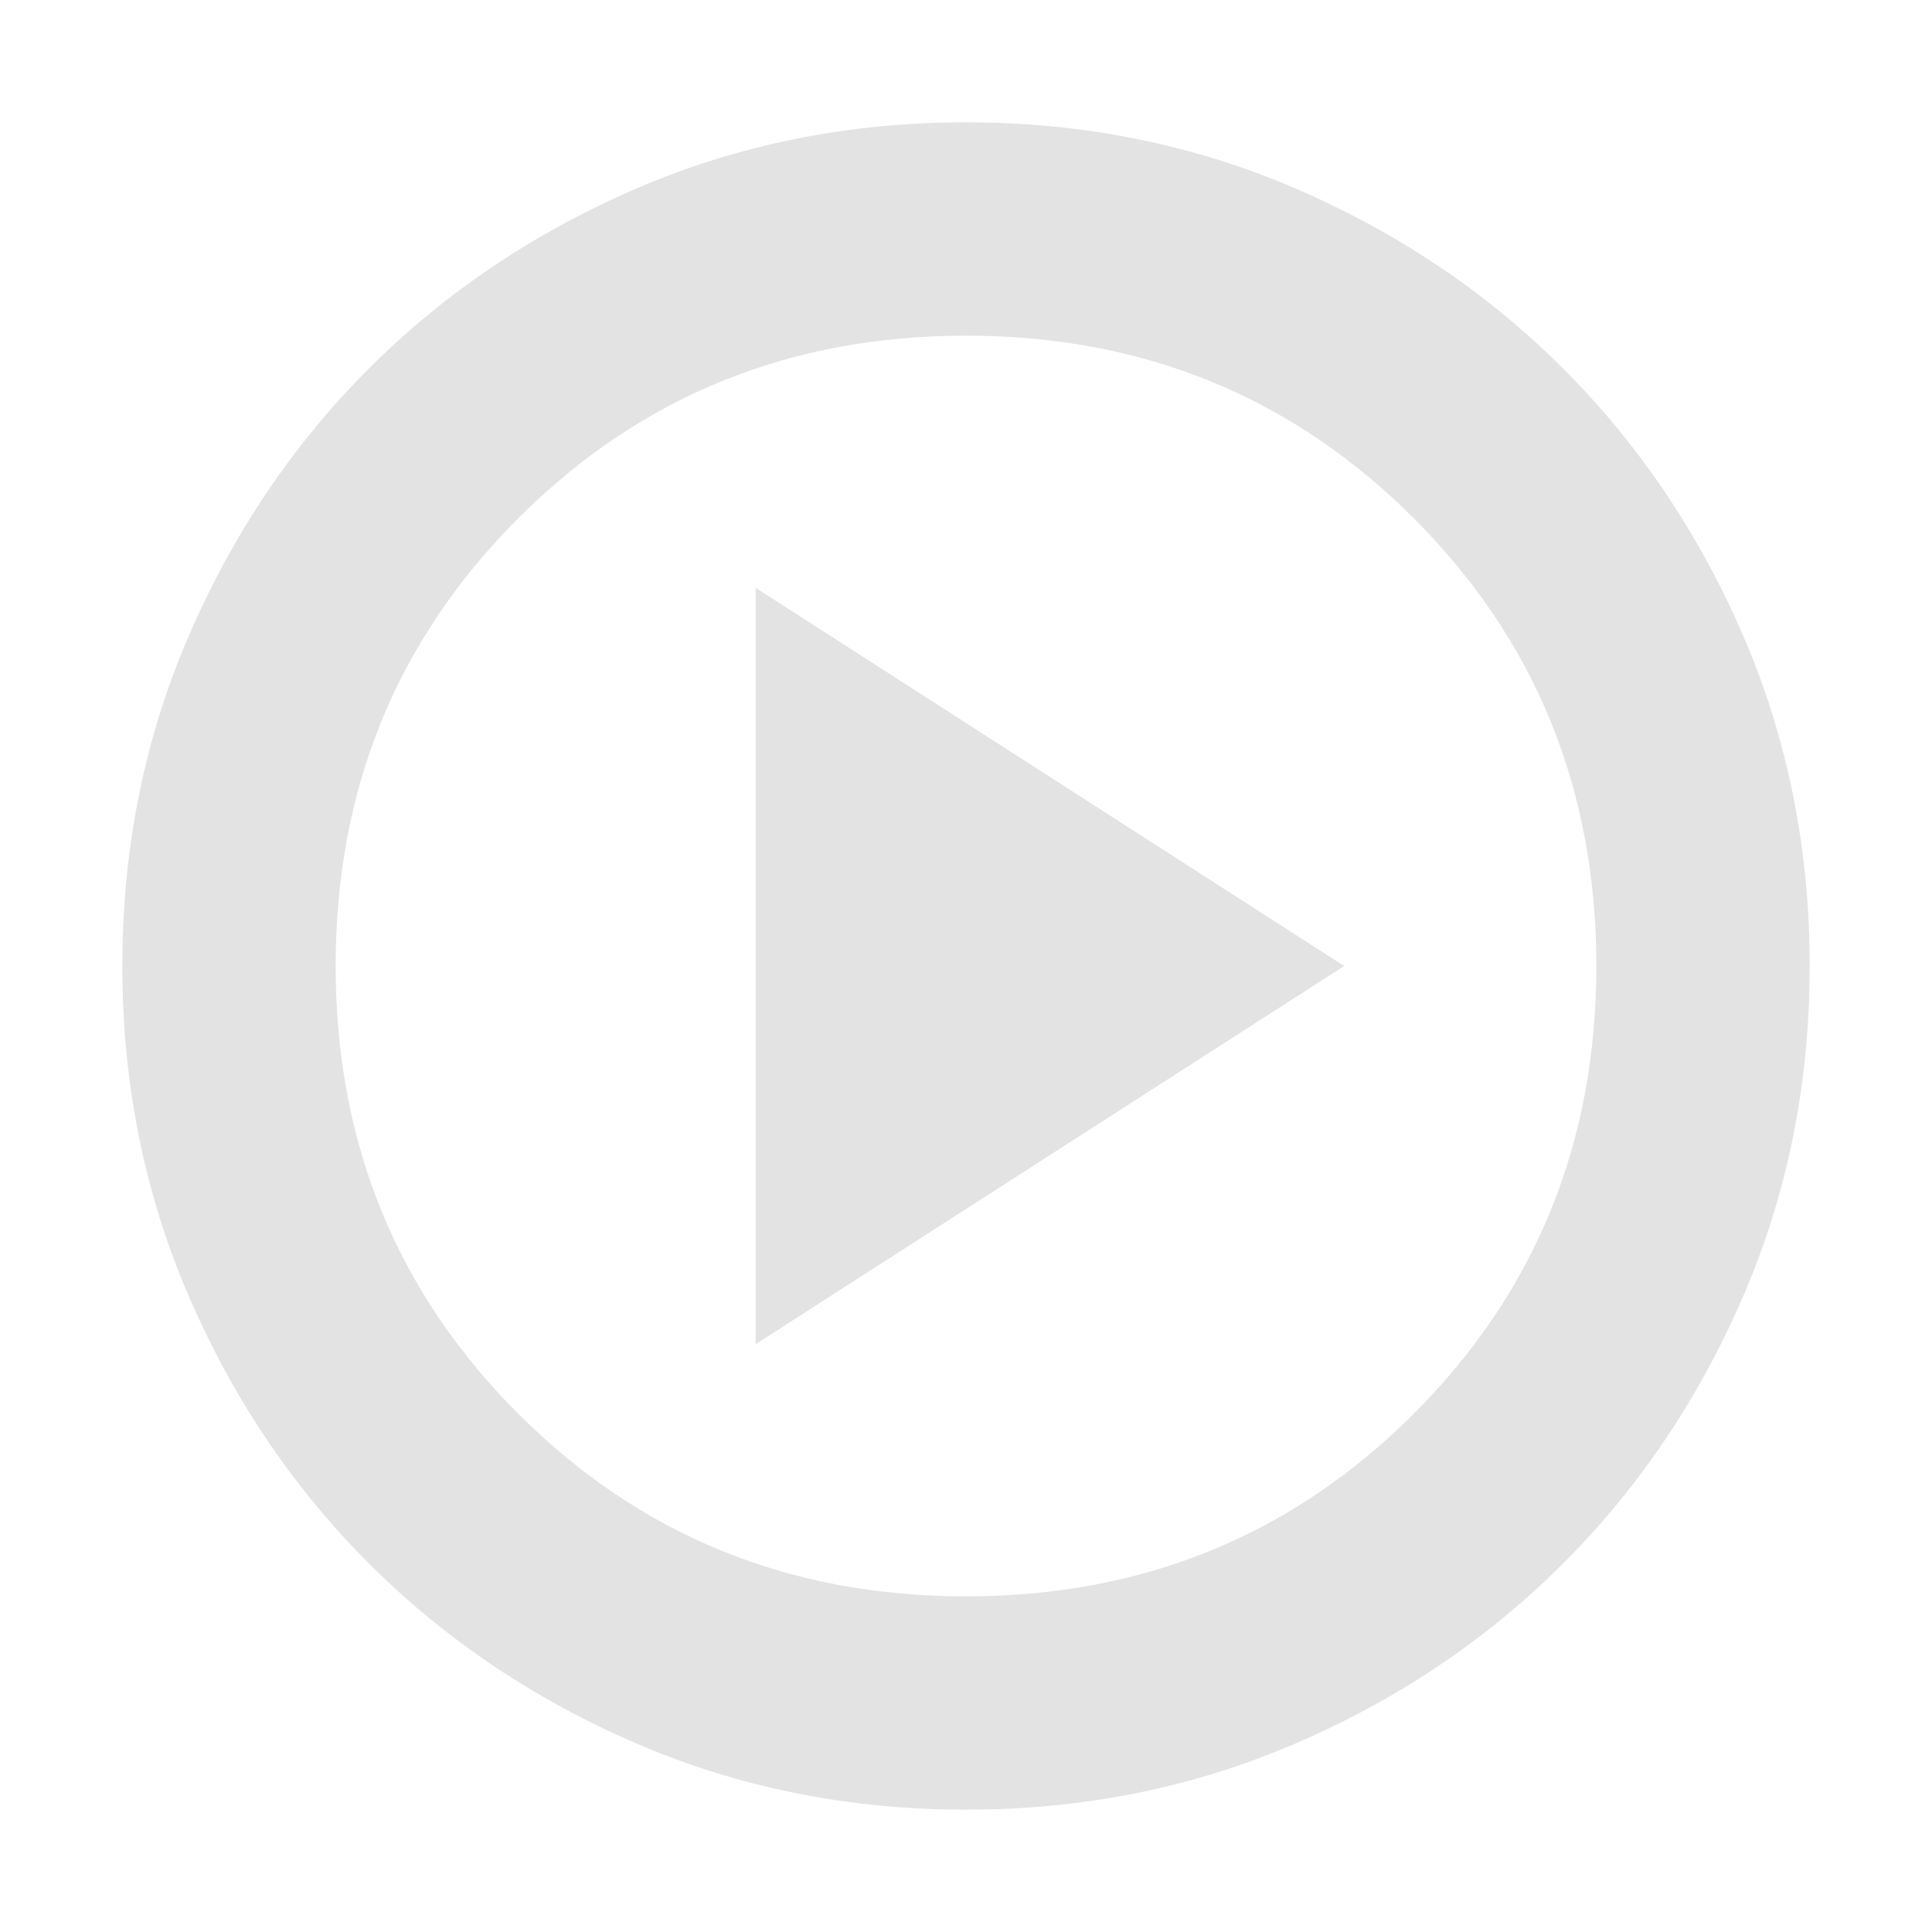
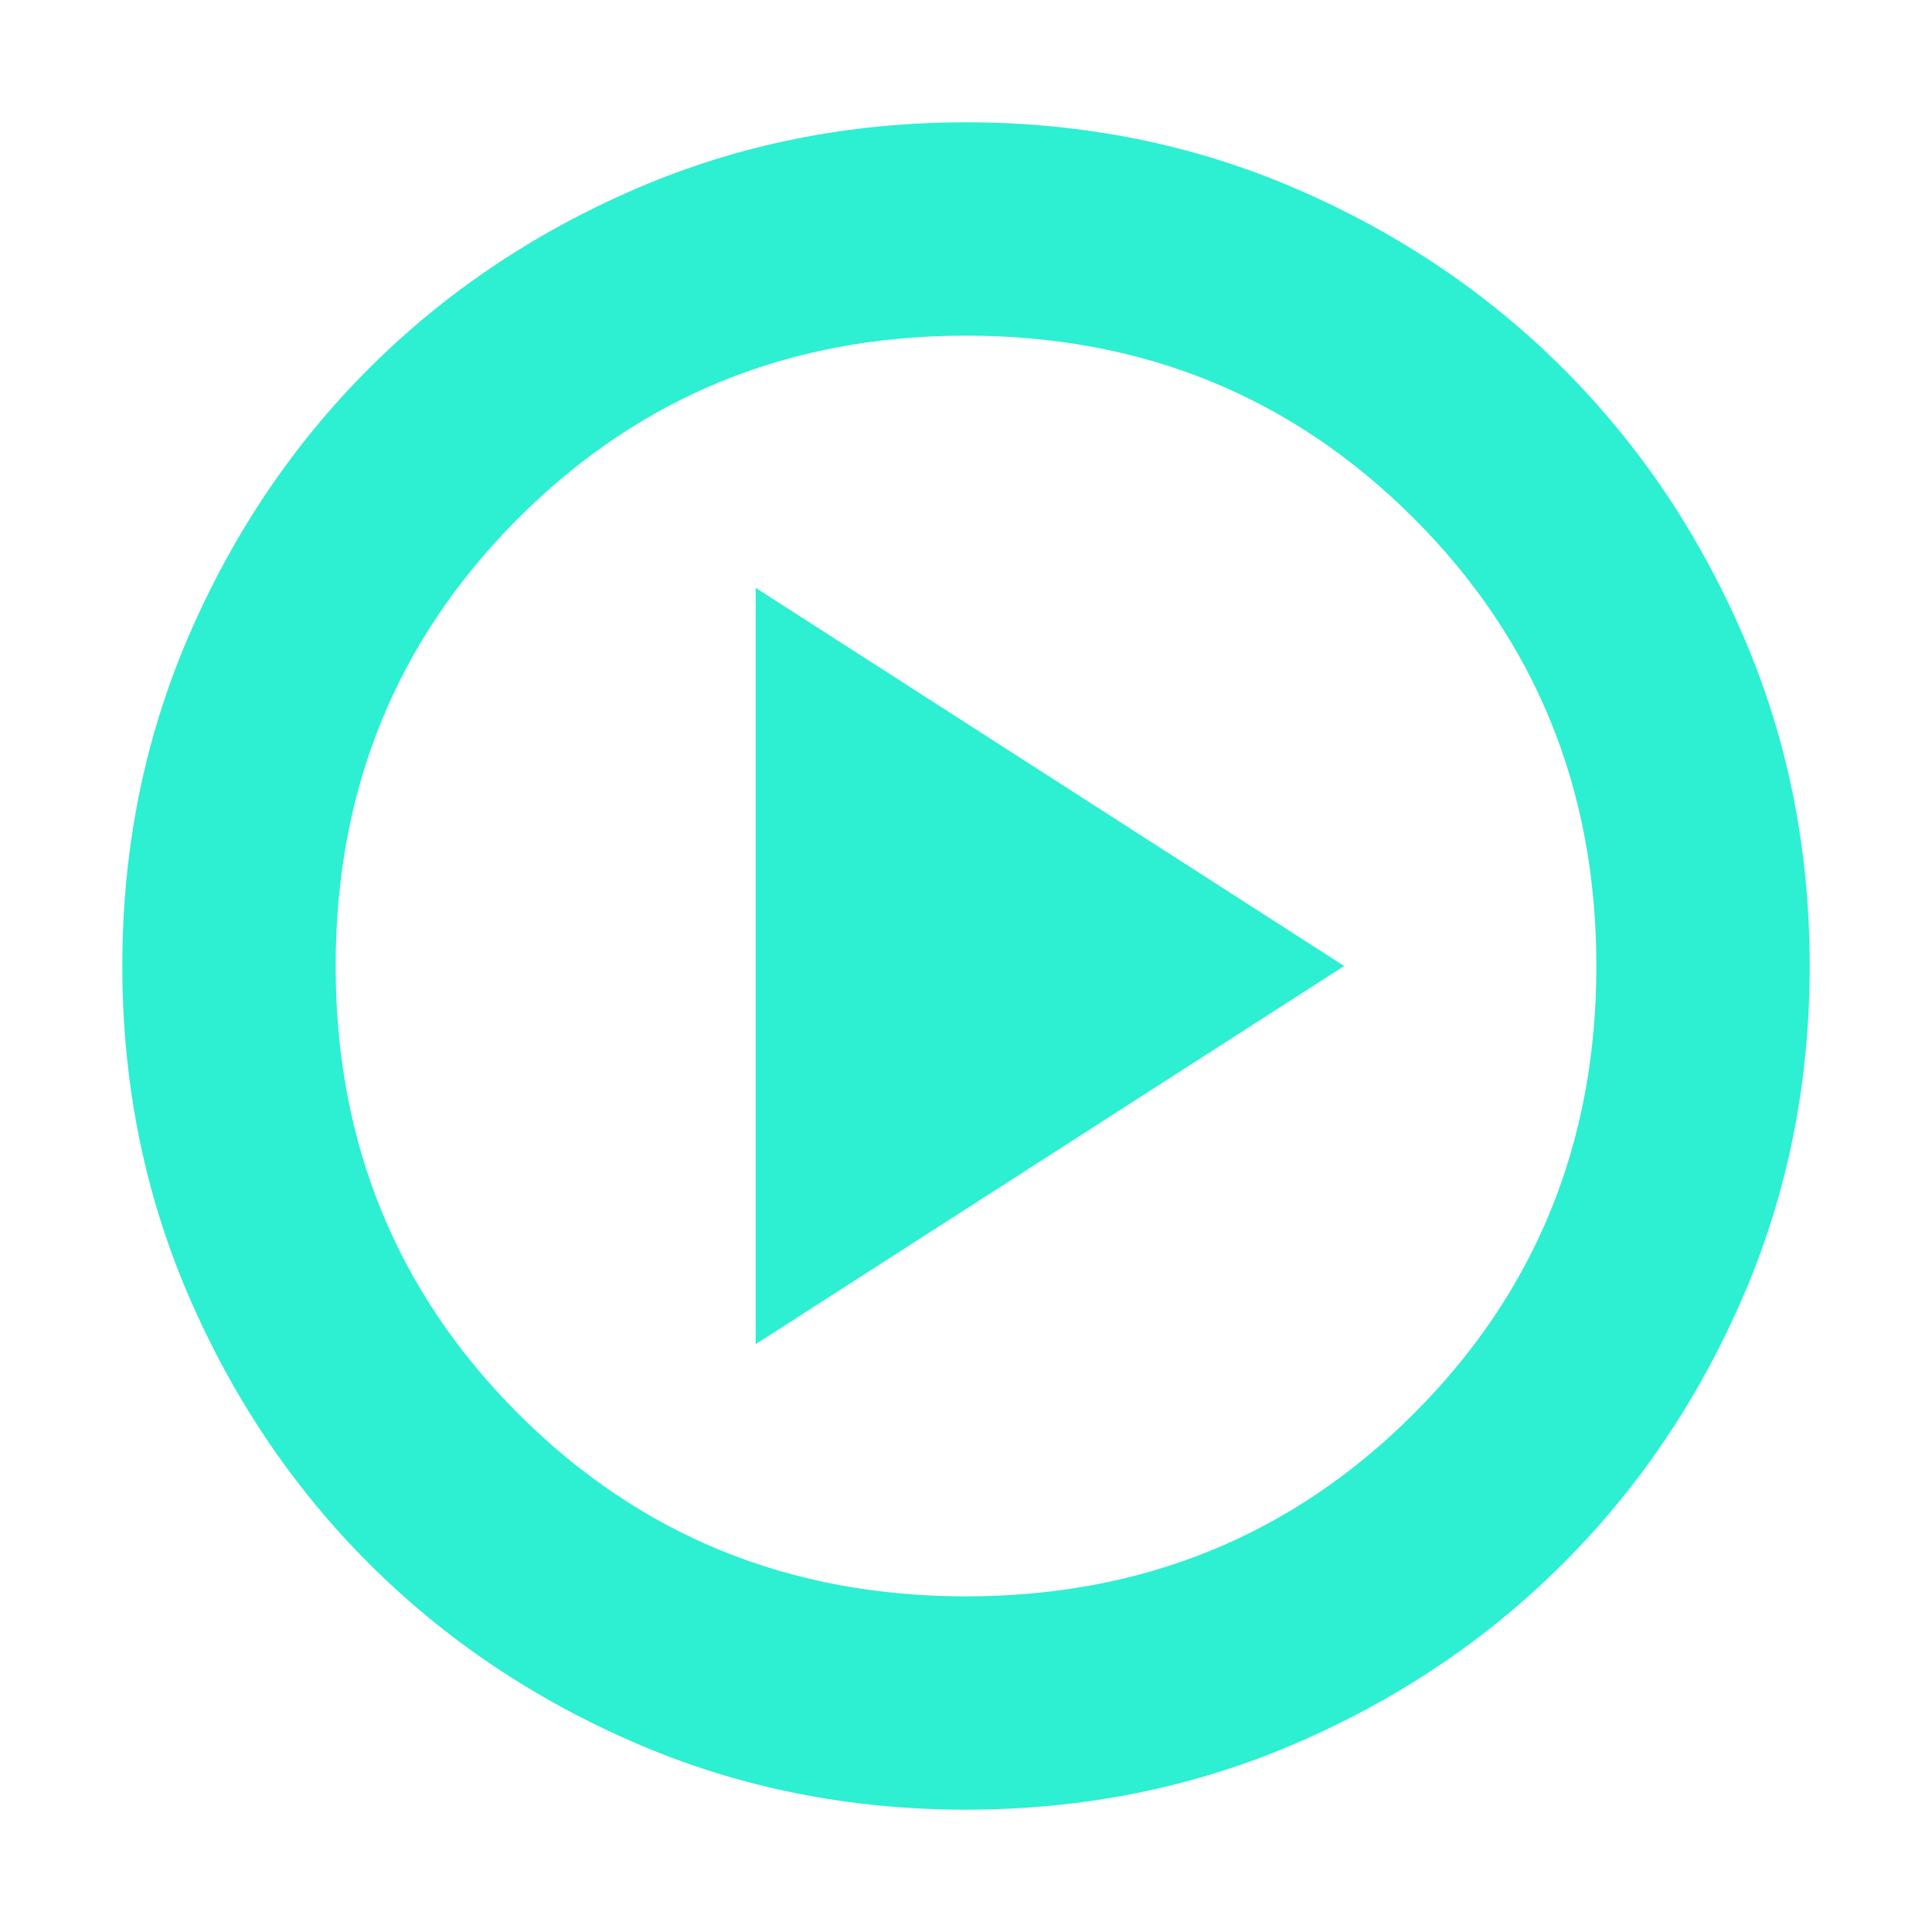
- <svg xmlns="http://www.w3.org/2000/svg" height="24px" viewBox="0 -960 960 960" width="24px" fill="#e3e3e3">
+ <svg xmlns="http://www.w3.org/2000/svg" height="24px" viewBox="0 -960 960 960" width="24px" fill="#2DEFD2">
  <path d="M375.48-292.09 667.91-480 375.48-667.91v375.82ZM480-60.78q-87.52 0-163.91-32.96-76.38-32.96-132.88-89.47-56.51-56.5-89.47-132.88Q60.78-392.48 60.78-480t32.96-163.91q32.96-76.38 89.47-132.88 56.5-56.51 132.88-89.47 76.39-32.96 163.91-32.96t163.91 32.96q76.38 32.96 132.88 89.47 56.51 56.5 89.47 132.88 32.96 76.39 32.96 163.91t-32.96 163.91q-32.96 76.38-89.47 132.88-56.5 56.51-132.88 89.47Q567.52-60.78 480-60.78Zm0-106q131.74 0 222.48-90.74 90.74-90.74 90.74-222.48t-90.74-222.48Q611.74-793.22 480-793.22t-222.48 90.74Q166.78-611.74 166.78-480t90.74 222.48q90.74 90.74 222.48 90.74ZM480-480Z" />
</svg>
